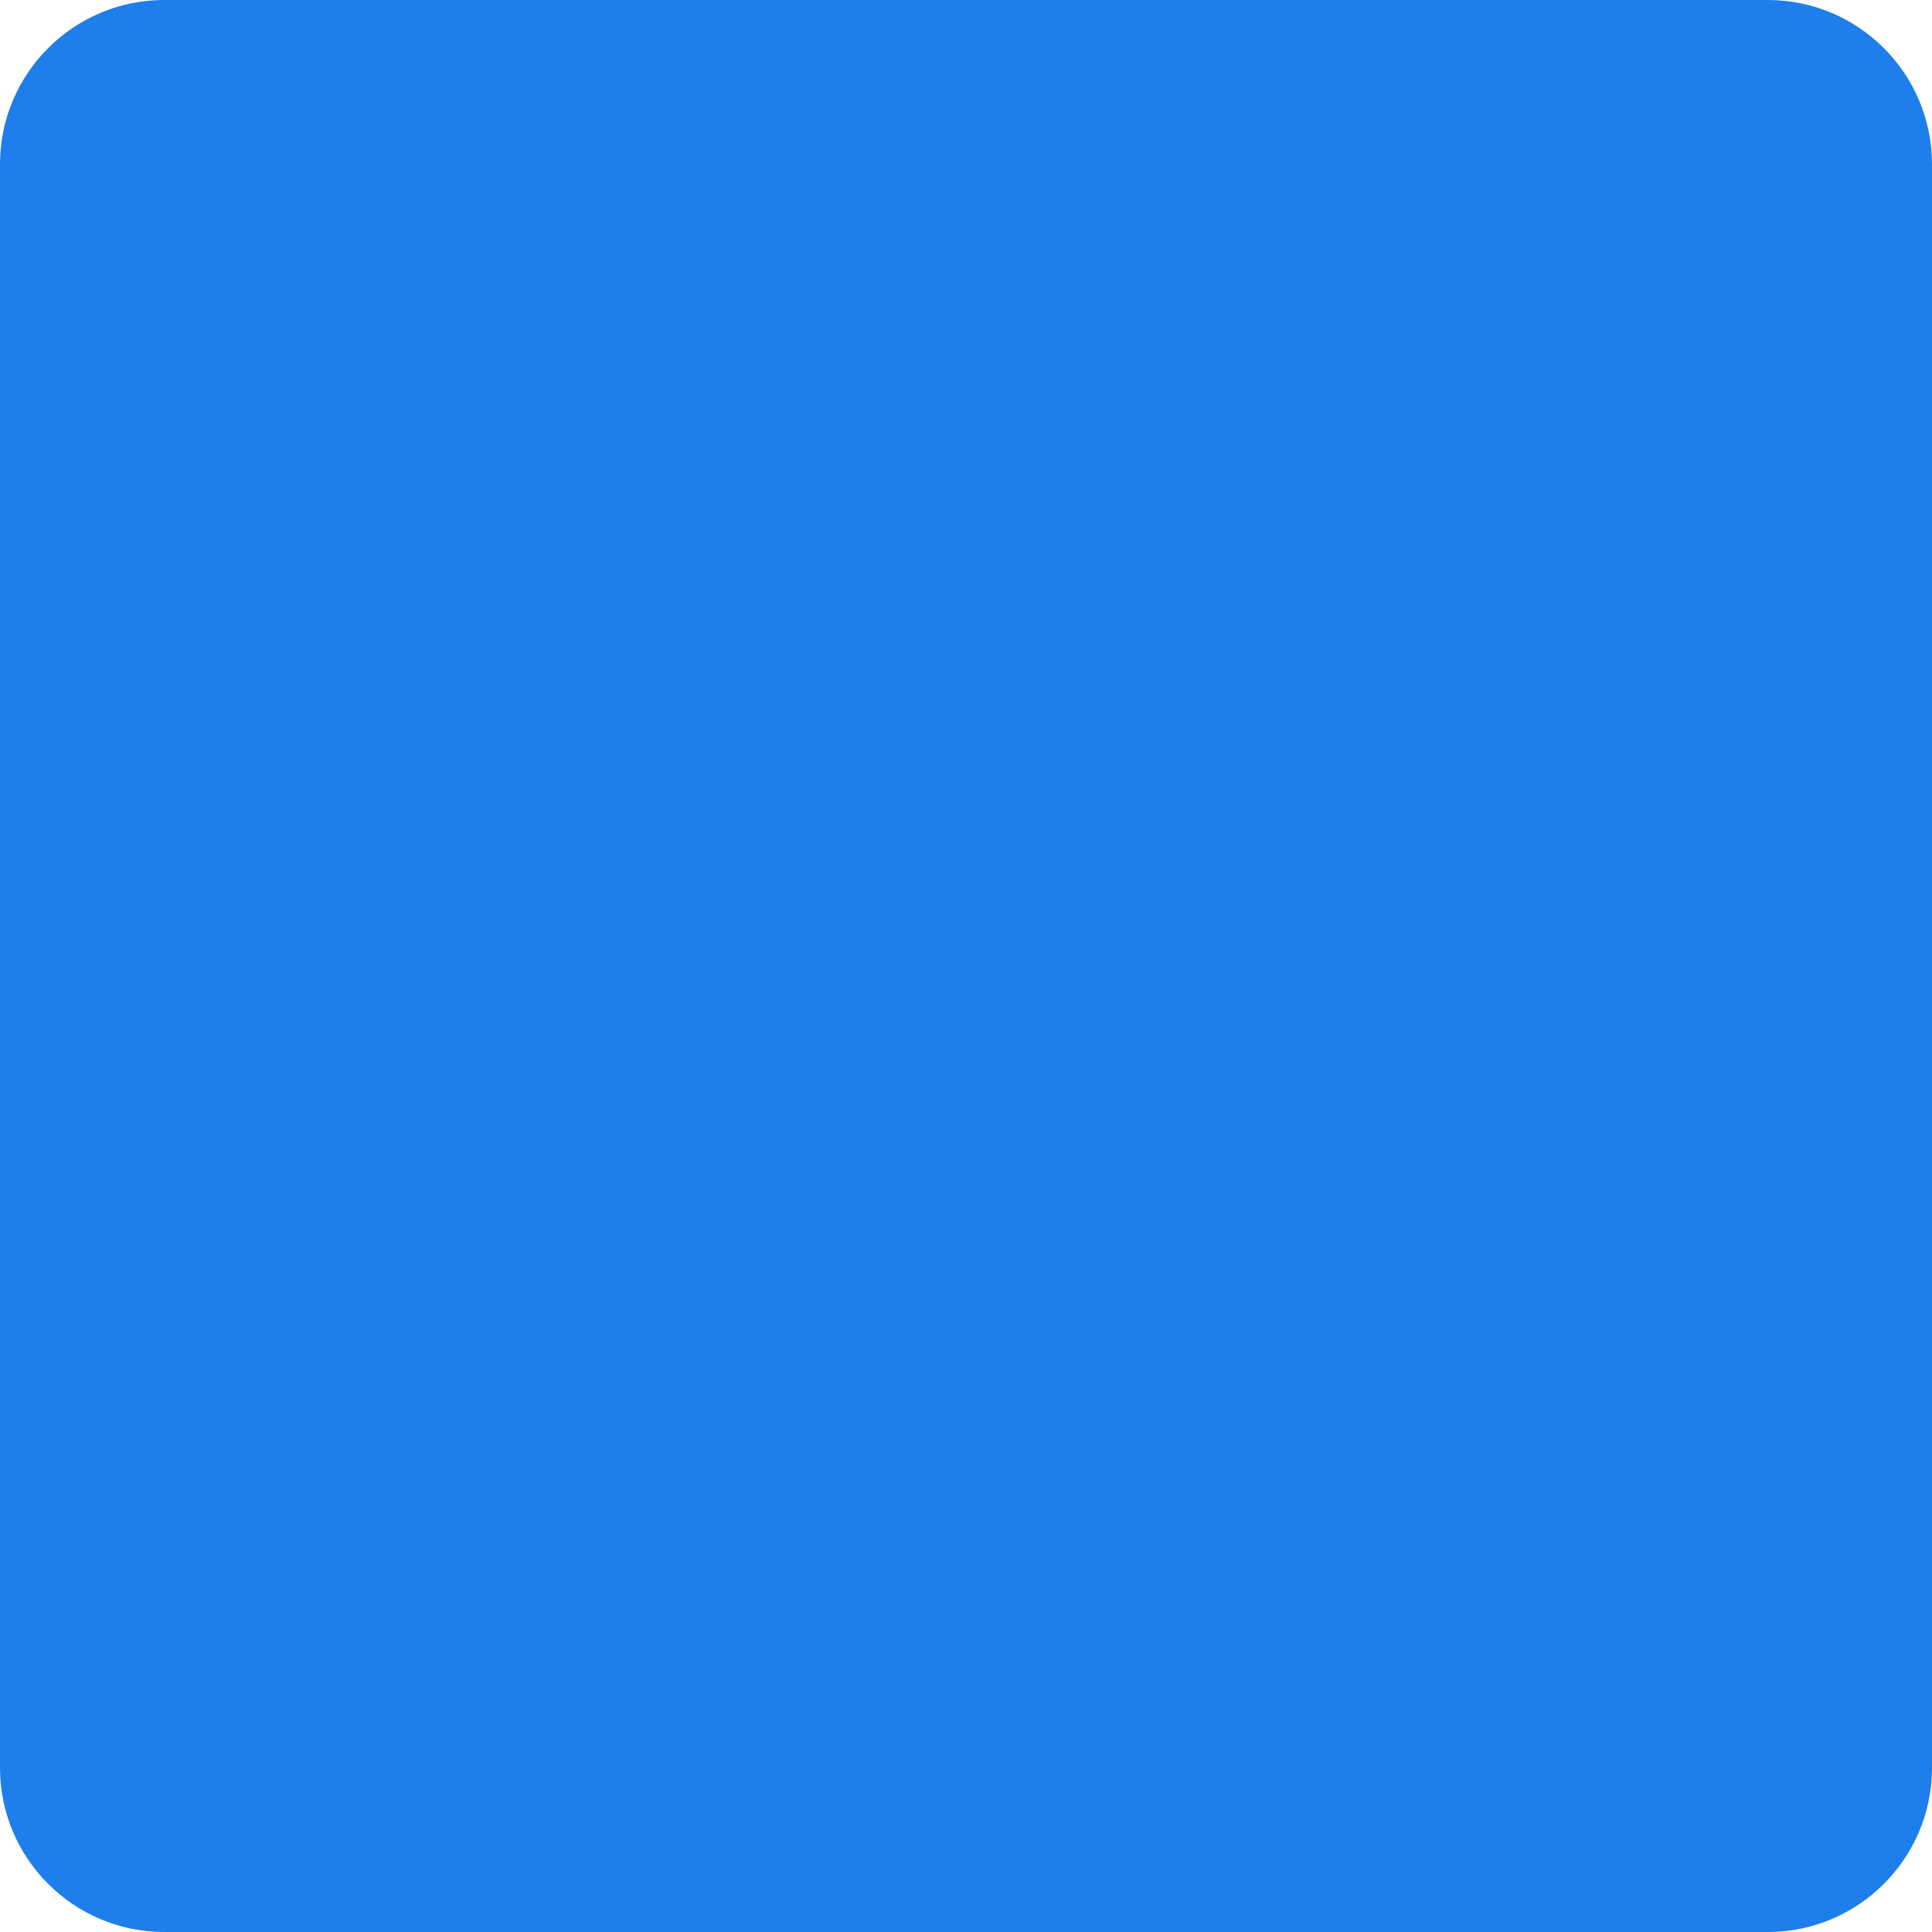
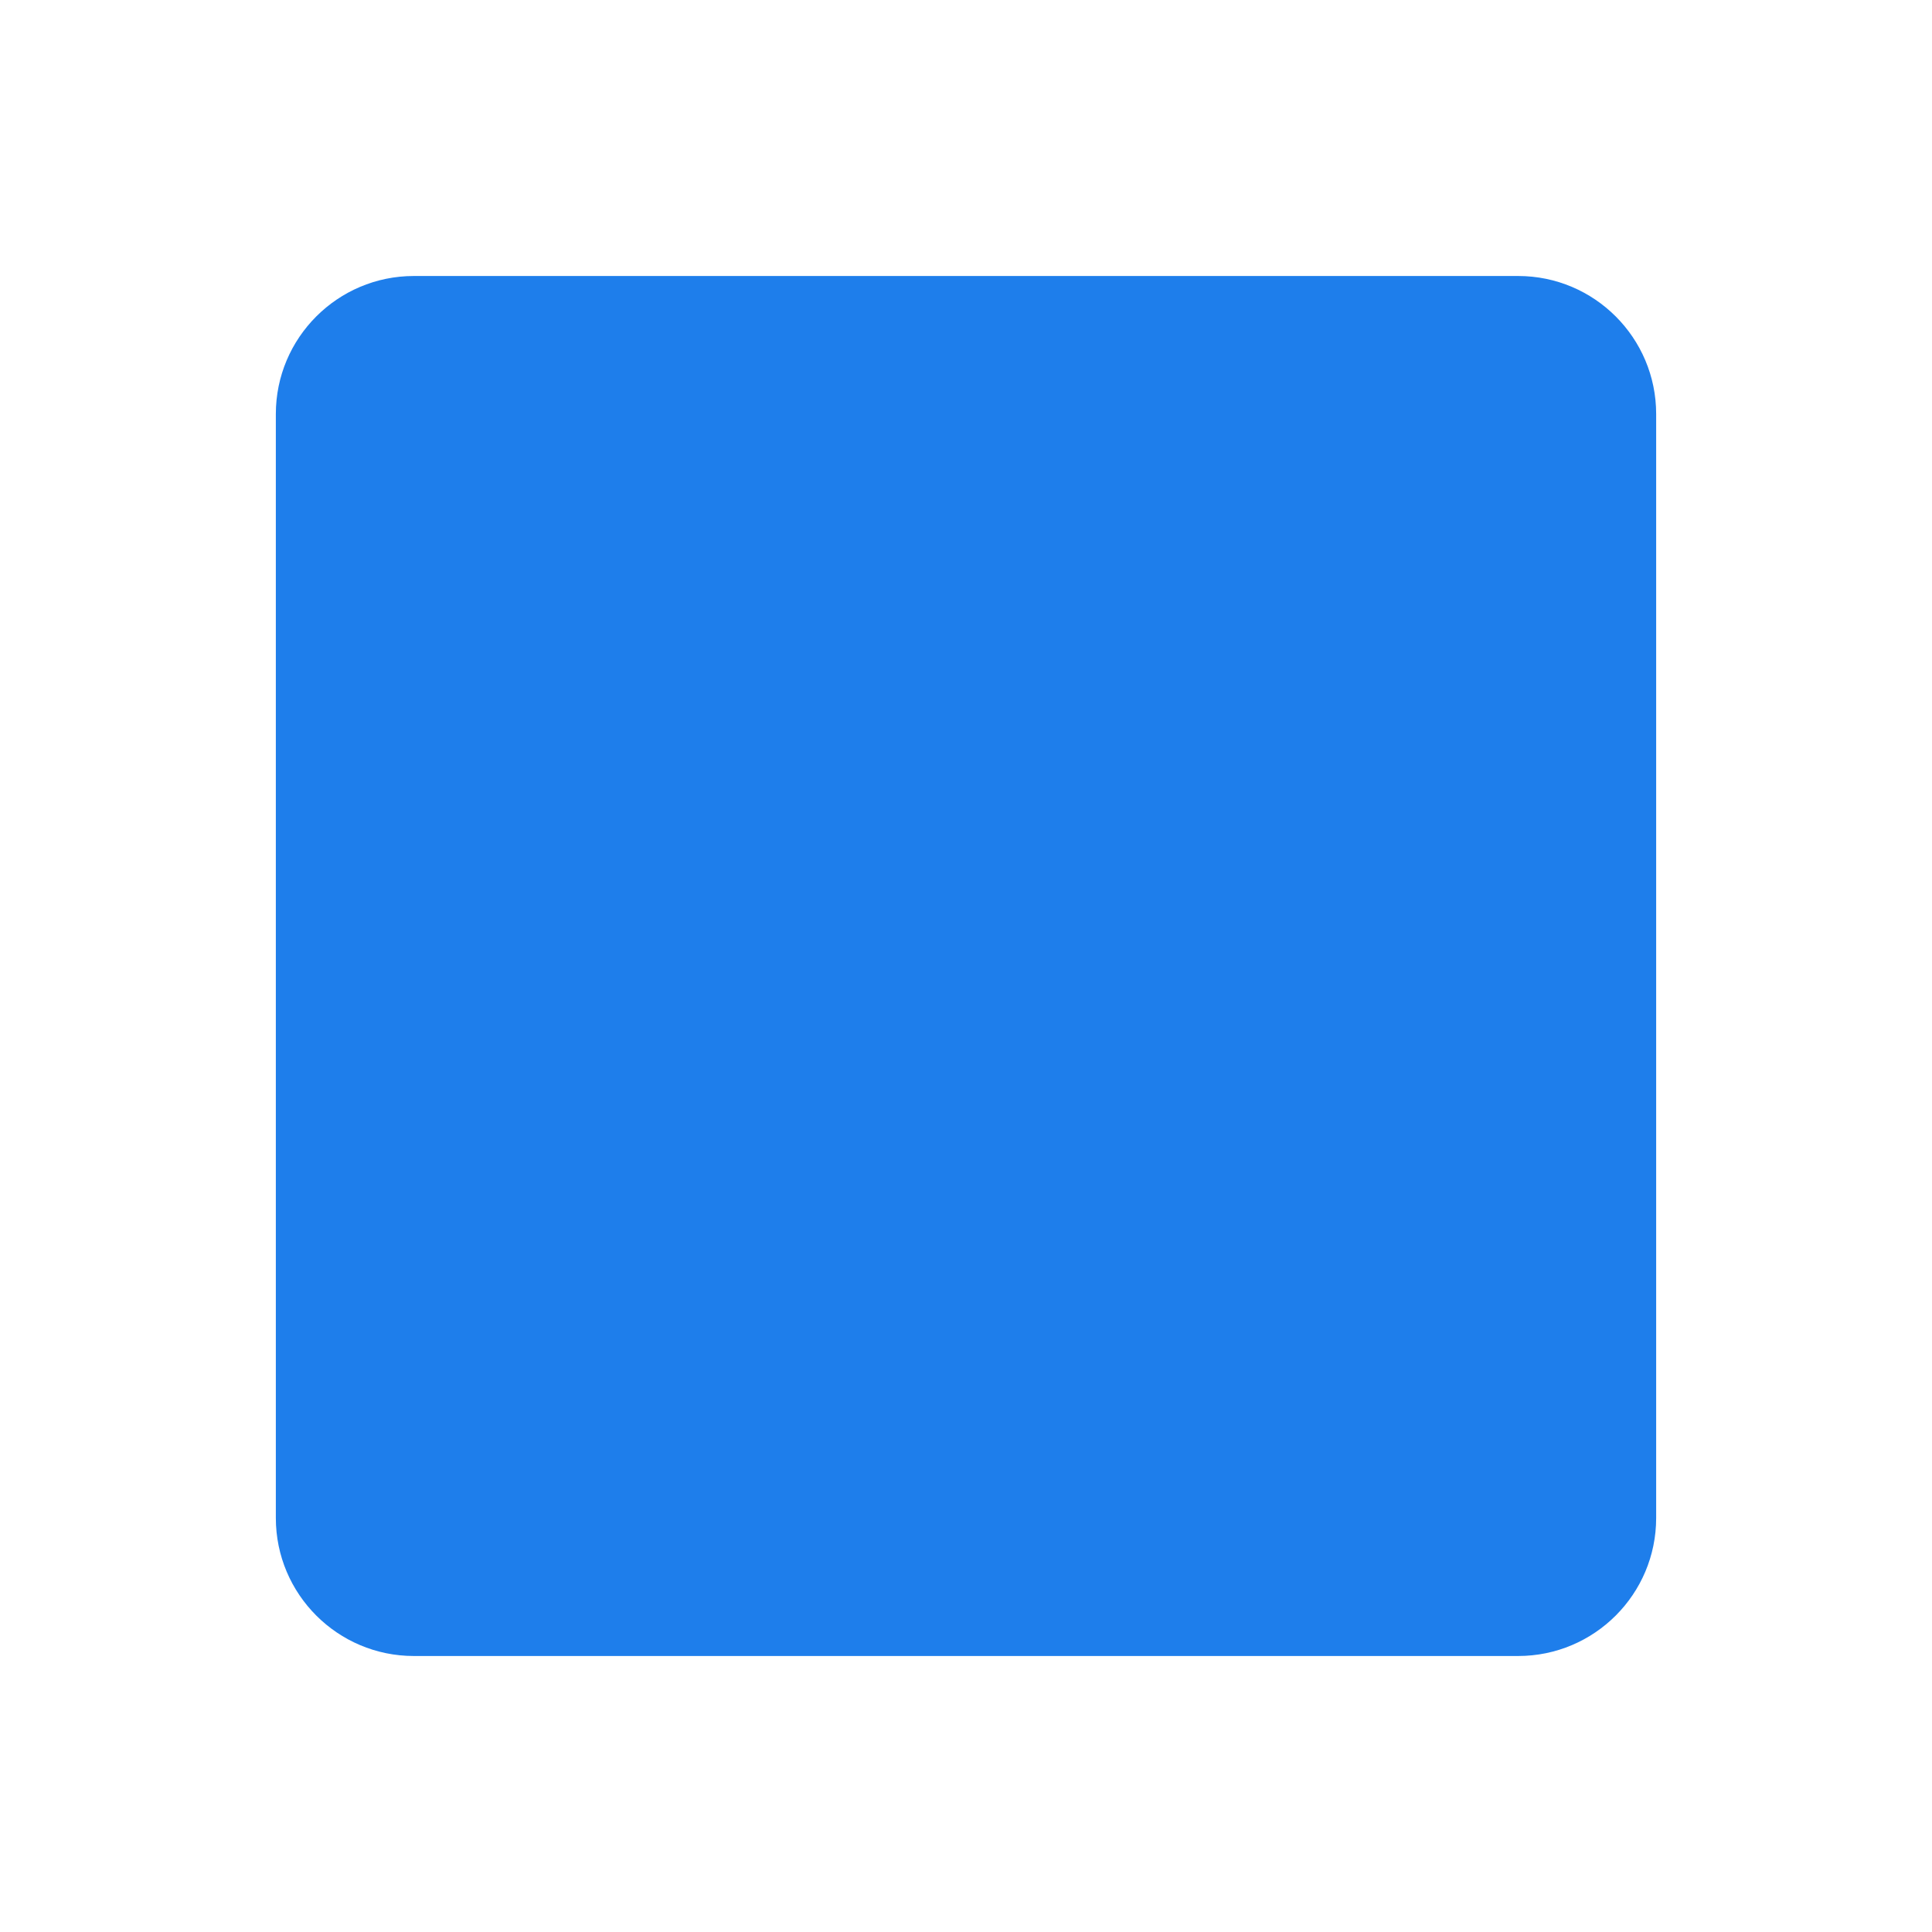
- <svg xmlns="http://www.w3.org/2000/svg" style="isolation:isolate" viewBox="0 0 512 512" width="512pt" height="512pt">
+ <svg xmlns="http://www.w3.org/2000/svg" style="isolation:isolate" viewBox="0 0 256 256" width="256pt" height="256pt">
  <defs>
-     <clipPath id="_clipPath_m0XsoCx3NdRbAKU869IarHIoGvVCa2xO">
-       <rect width="512" height="512" />
+     <clipPath id="_clipPath_0SfY0LUZokmYmCkQ0hffBqpRZfk6WGby">
+       <rect width="256" height="256" />
    </clipPath>
  </defs>
-   <g clip-path="url(#_clipPath_m0XsoCx3NdRbAKU869IarHIoGvVCa2xO)">
-     <path d=" M 43.52 0 L 468.48 0 C 492.499 0 512 19.501 512 43.52 L 512 468.48 C 512 492.499 492.499 512 468.48 512 L 43.52 512 C 19.501 512 0 492.499 0 468.48 L 0 43.52 C 0 19.501 19.501 0 43.52 0 Z " fill="rgb(30,126,235)" />
+   <g clip-path="url(#_clipPath_0SfY0LUZokmYmCkQ0hffBqpRZfk6WGby)">
+     <path d=" M 54.836 219.429 C 44.744 219.429 36.55 211.235 36.55 201.143 L 36.55 54.857 C 36.55 44.765 44.744 36.571 54.836 36.571 L 201.164 36.571 C 211.256 36.571 219.45 44.765 219.45 54.857 L 219.45 201.143 C 219.45 211.235 211.256 219.429 201.164 219.429 L 54.836 219.429 Z " fill="rgb(30,126,235)" />
  </g>
</svg>
